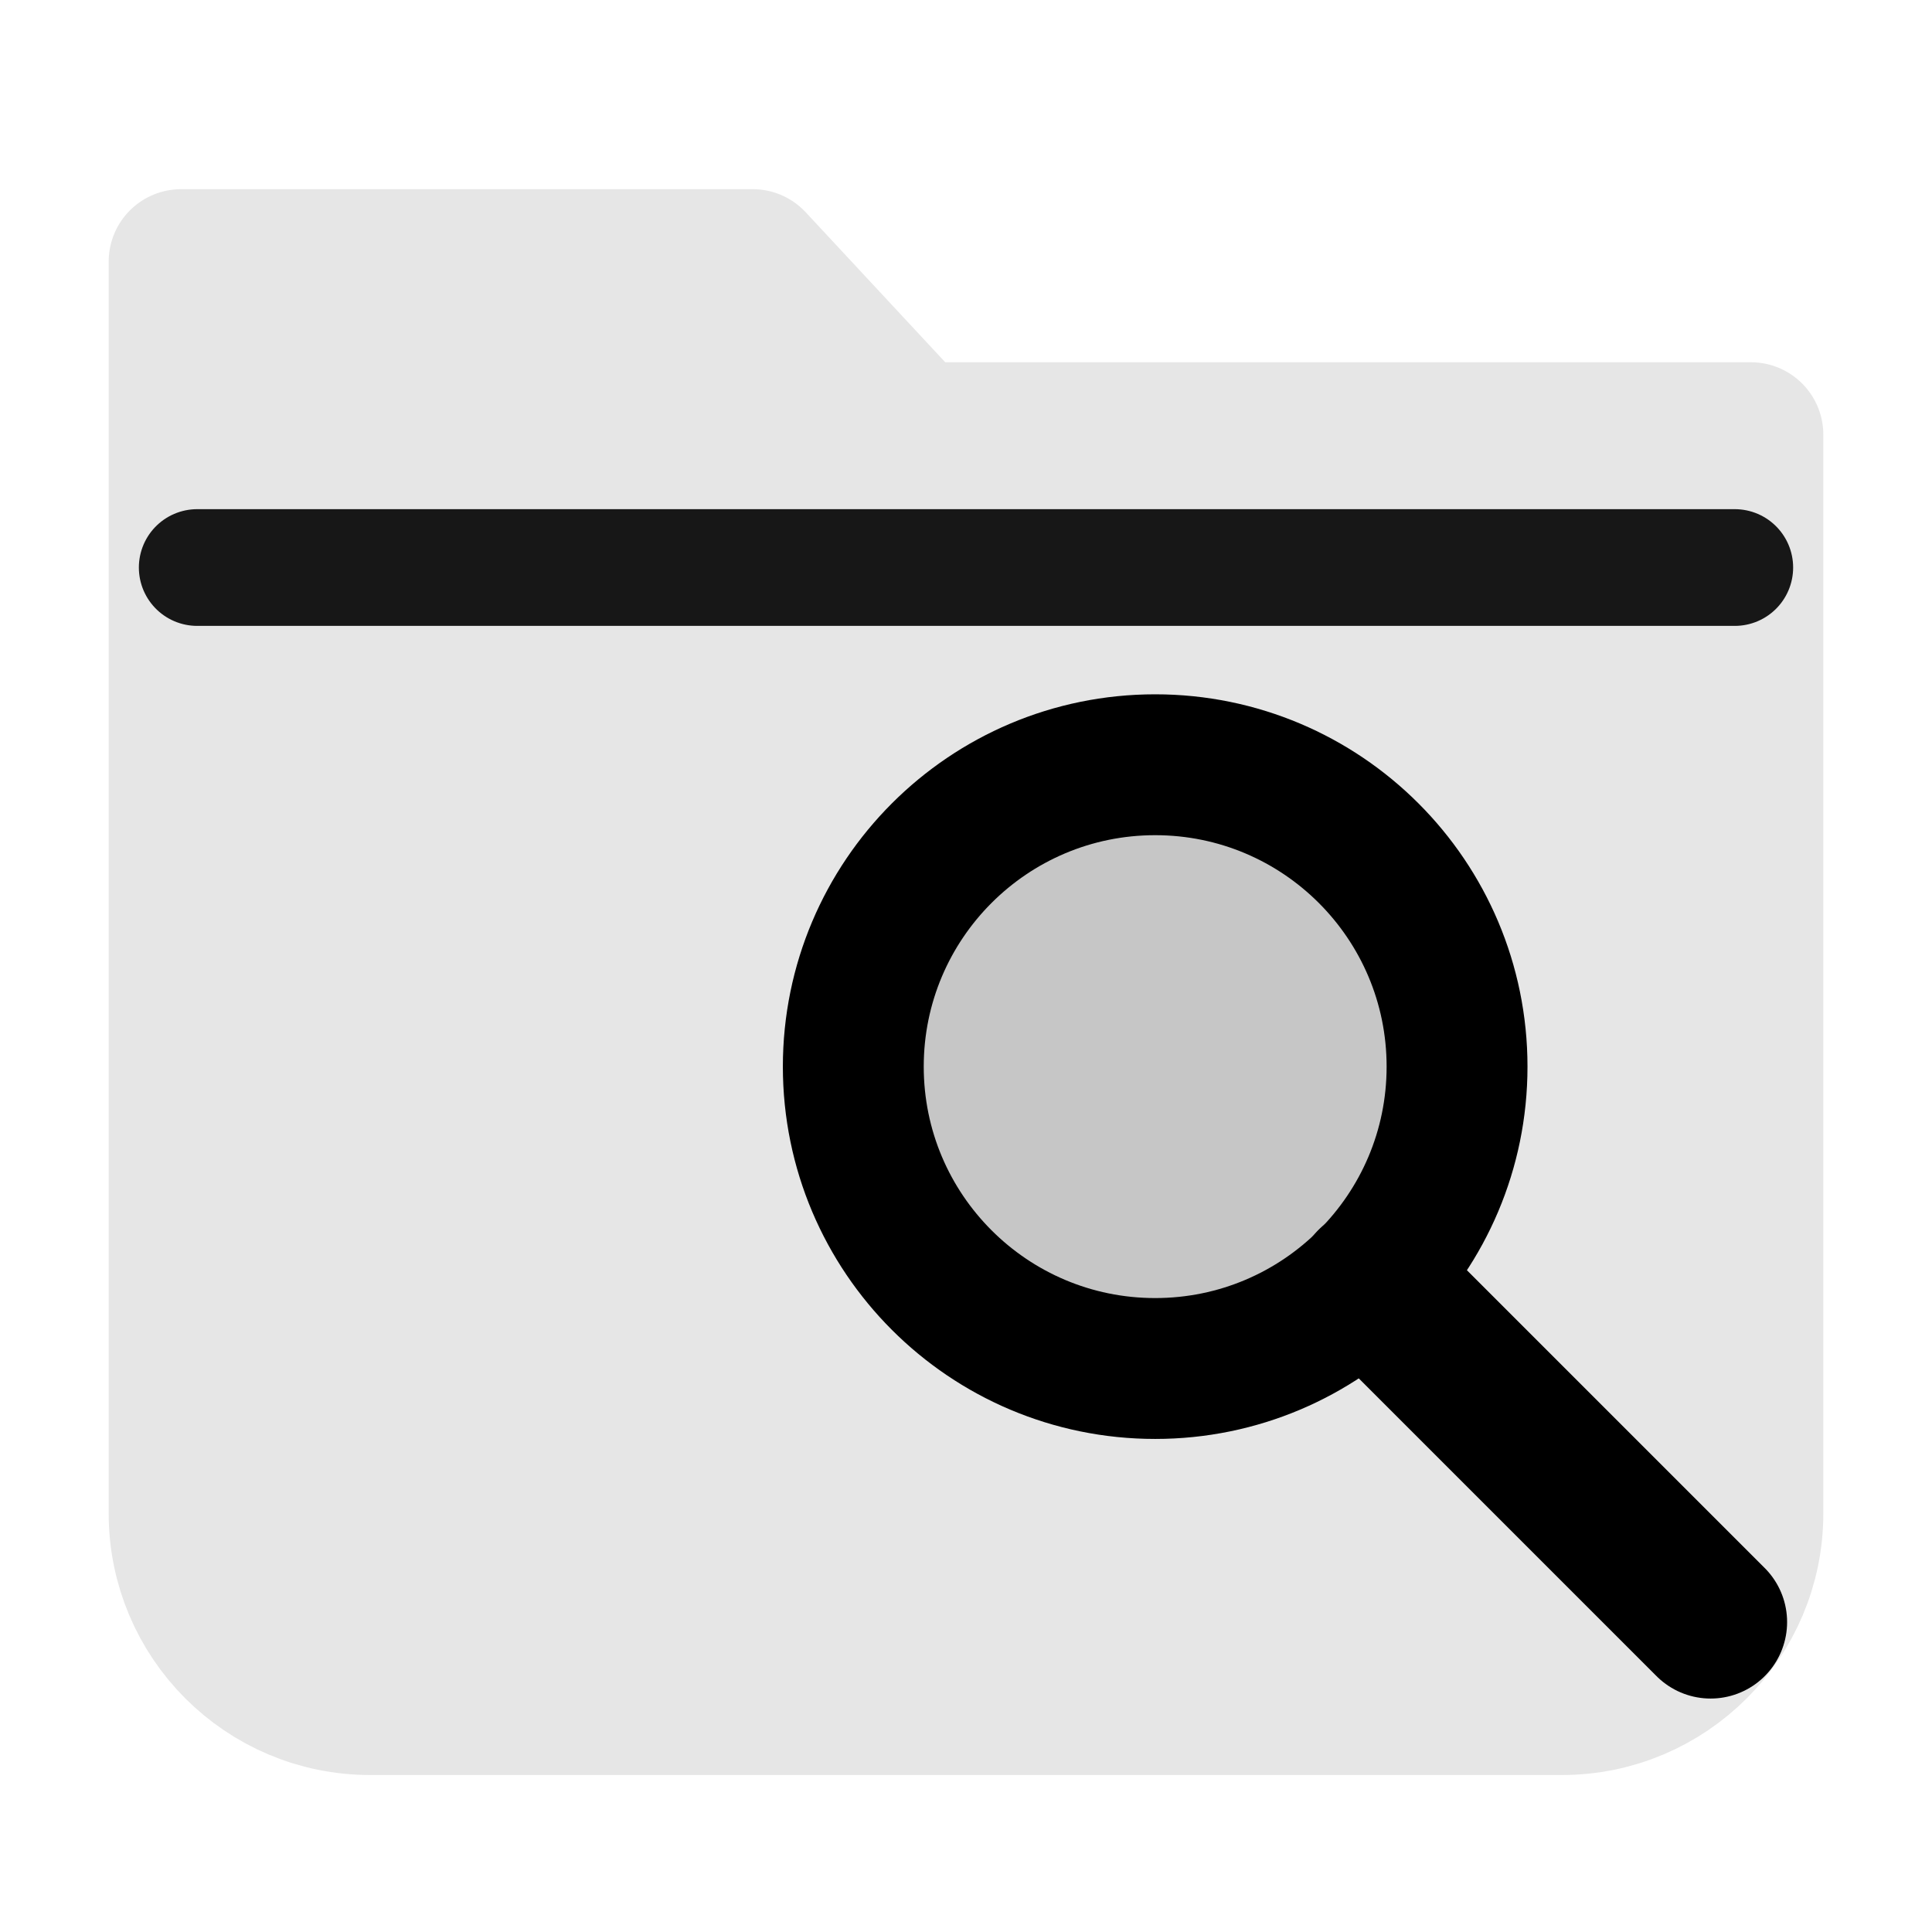
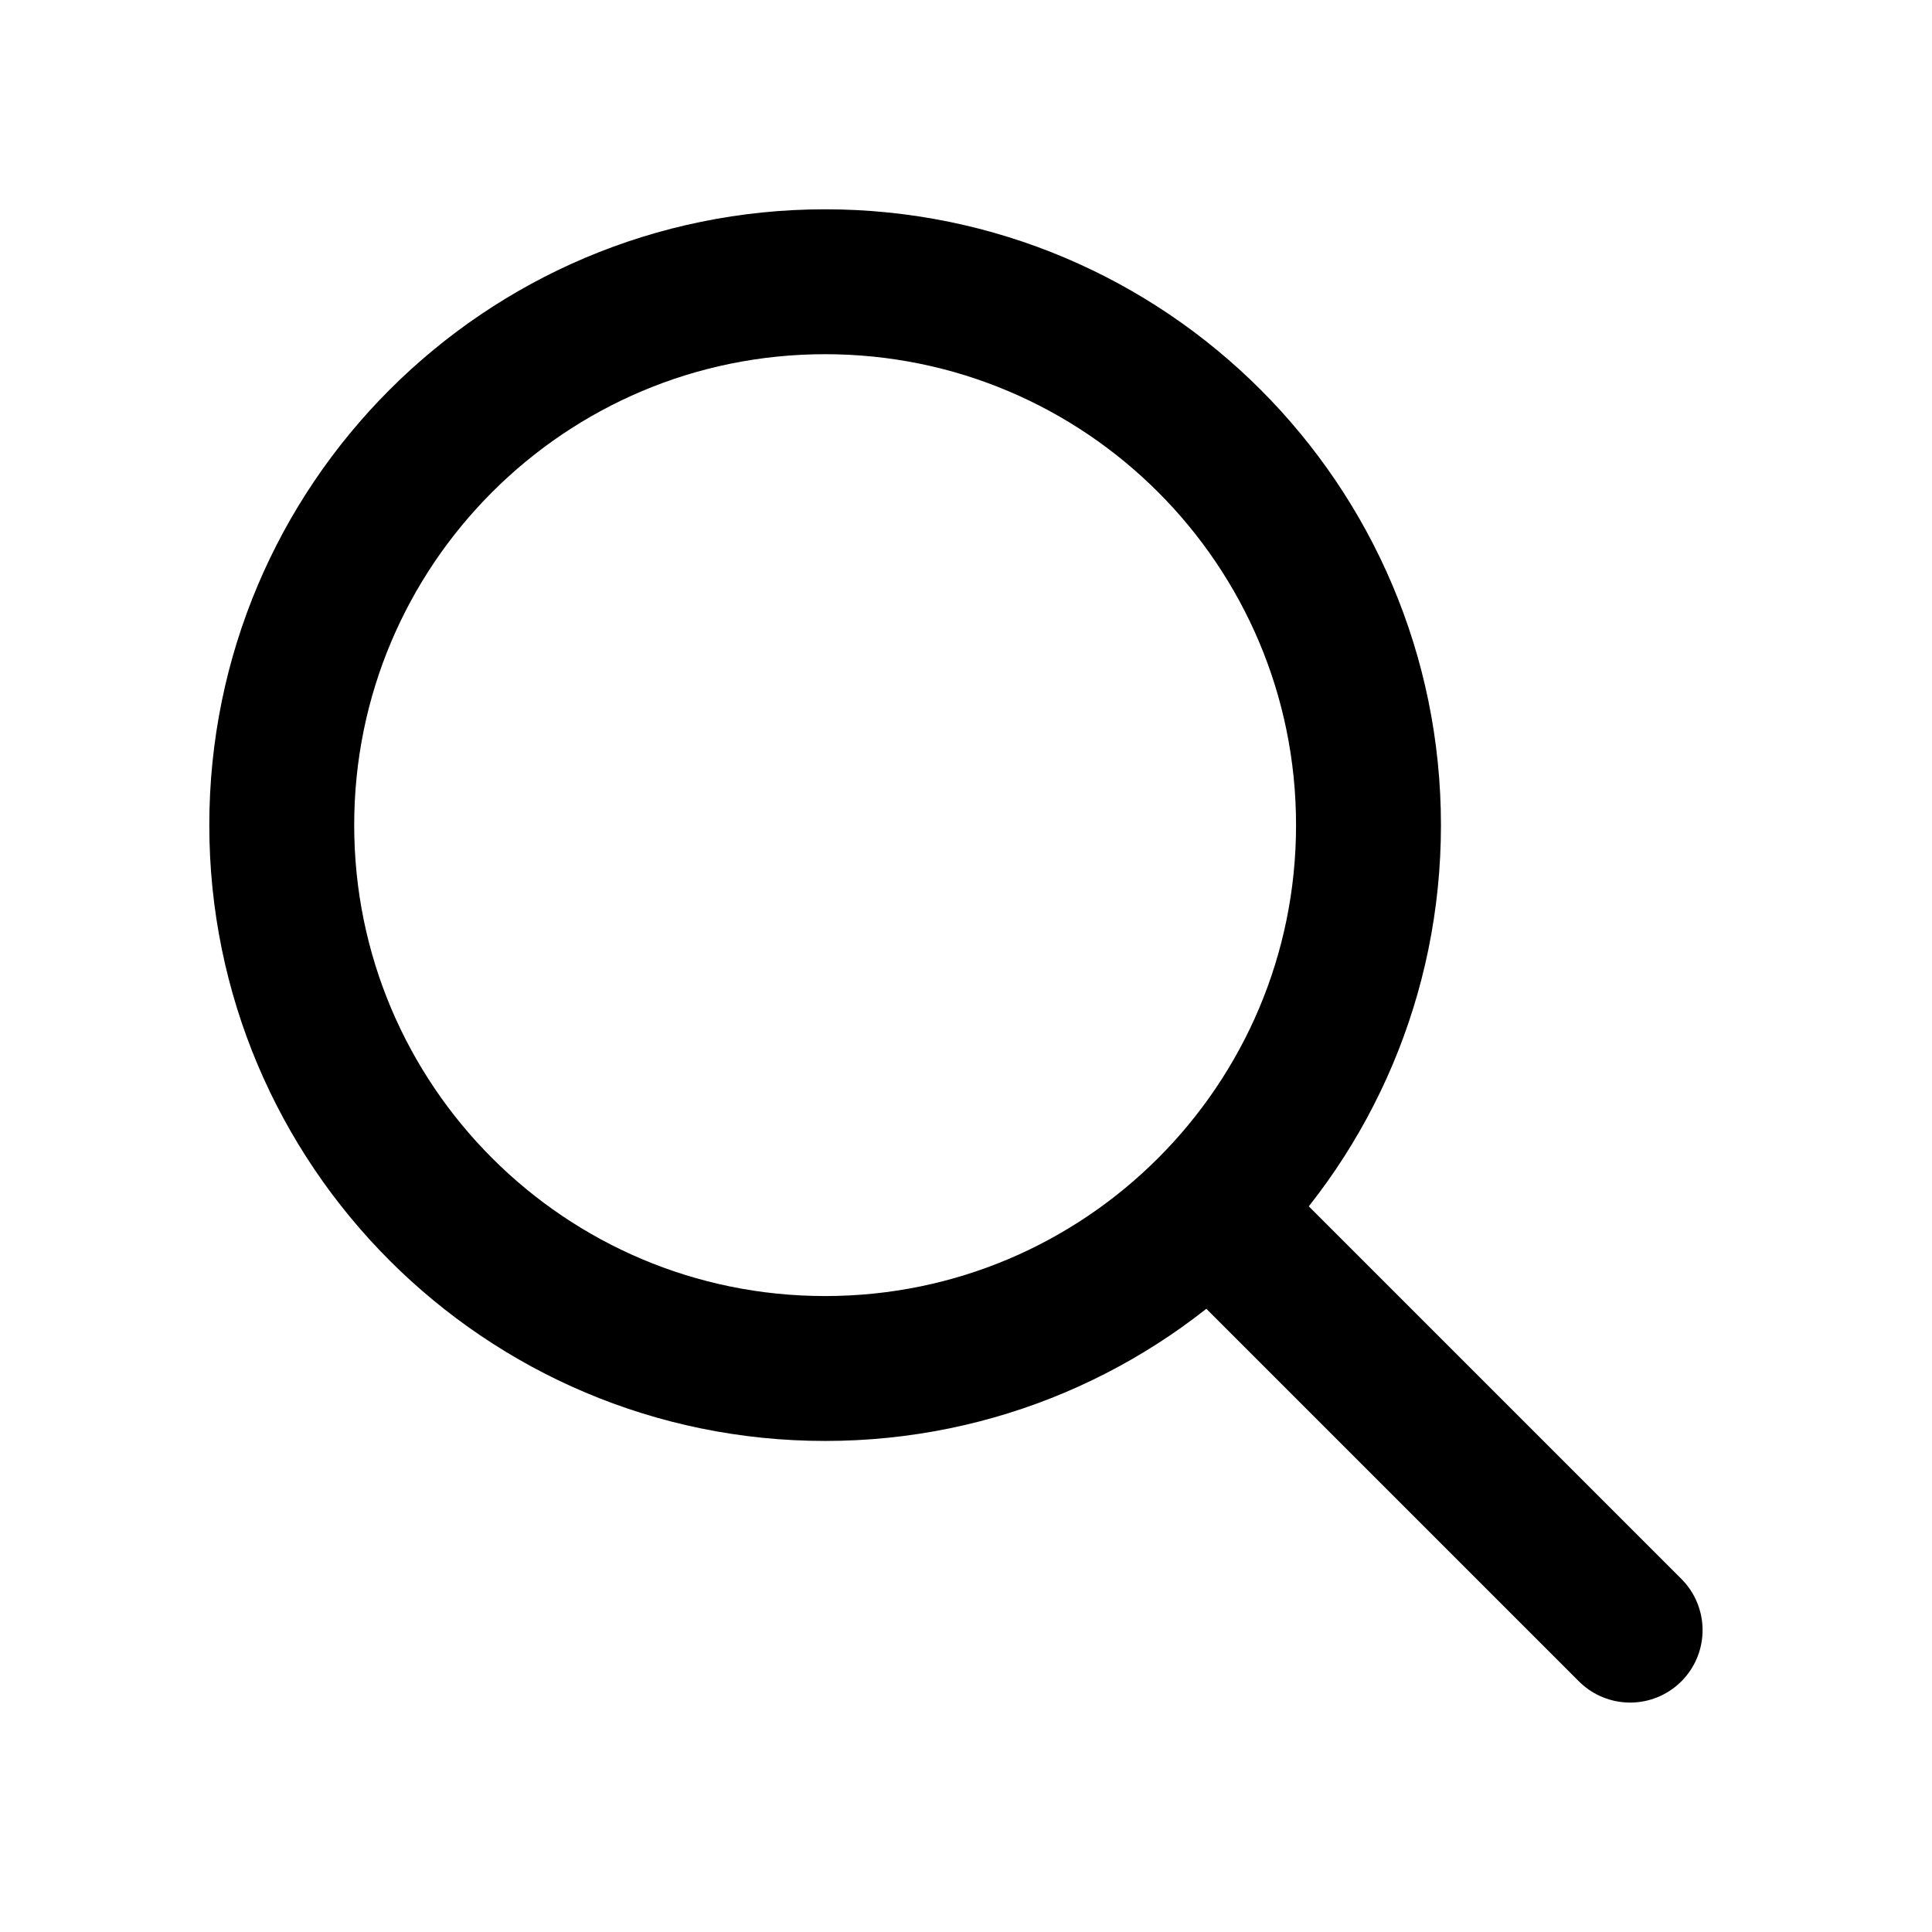
<svg xmlns="http://www.w3.org/2000/svg" width="24" height="24" viewBox="0 0 24 24" fill="none">
-   <path d="M2.25 3.25h7.1l2 2.15h10.4v13.4a2.35 2.35 0 0 1-2.35 2.35H4.6a2.35 2.35 0 0 1-2.35-2.35V3.25Z" fill="currentColor" opacity=".1" stroke="currentColor" stroke-width="1.8" stroke-linejoin="round" />
-   <path d="M2.45 7.05h19.1" stroke="currentColor" stroke-width="1.45" stroke-linecap="round" opacity=".9" />
-   <circle cx="14.35" cy="13.25" r="4.05" fill="currentColor" opacity=".14" />
-   <circle cx="14.35" cy="13.25" r="3.75" stroke="currentColor" stroke-width="1.75" />
-   <path d="m17.05 15.95 4.2 4.2" stroke="currentColor" stroke-width="1.9" stroke-linecap="round" />
+   <circle cx="10.25" cy="10.25" r="6.75" stroke="currentColor" stroke-width="1.8" />
+   <path d="m15.2 15.2 5.05 5.05" stroke="currentColor" stroke-width="1.8" stroke-linecap="round" />
</svg>
